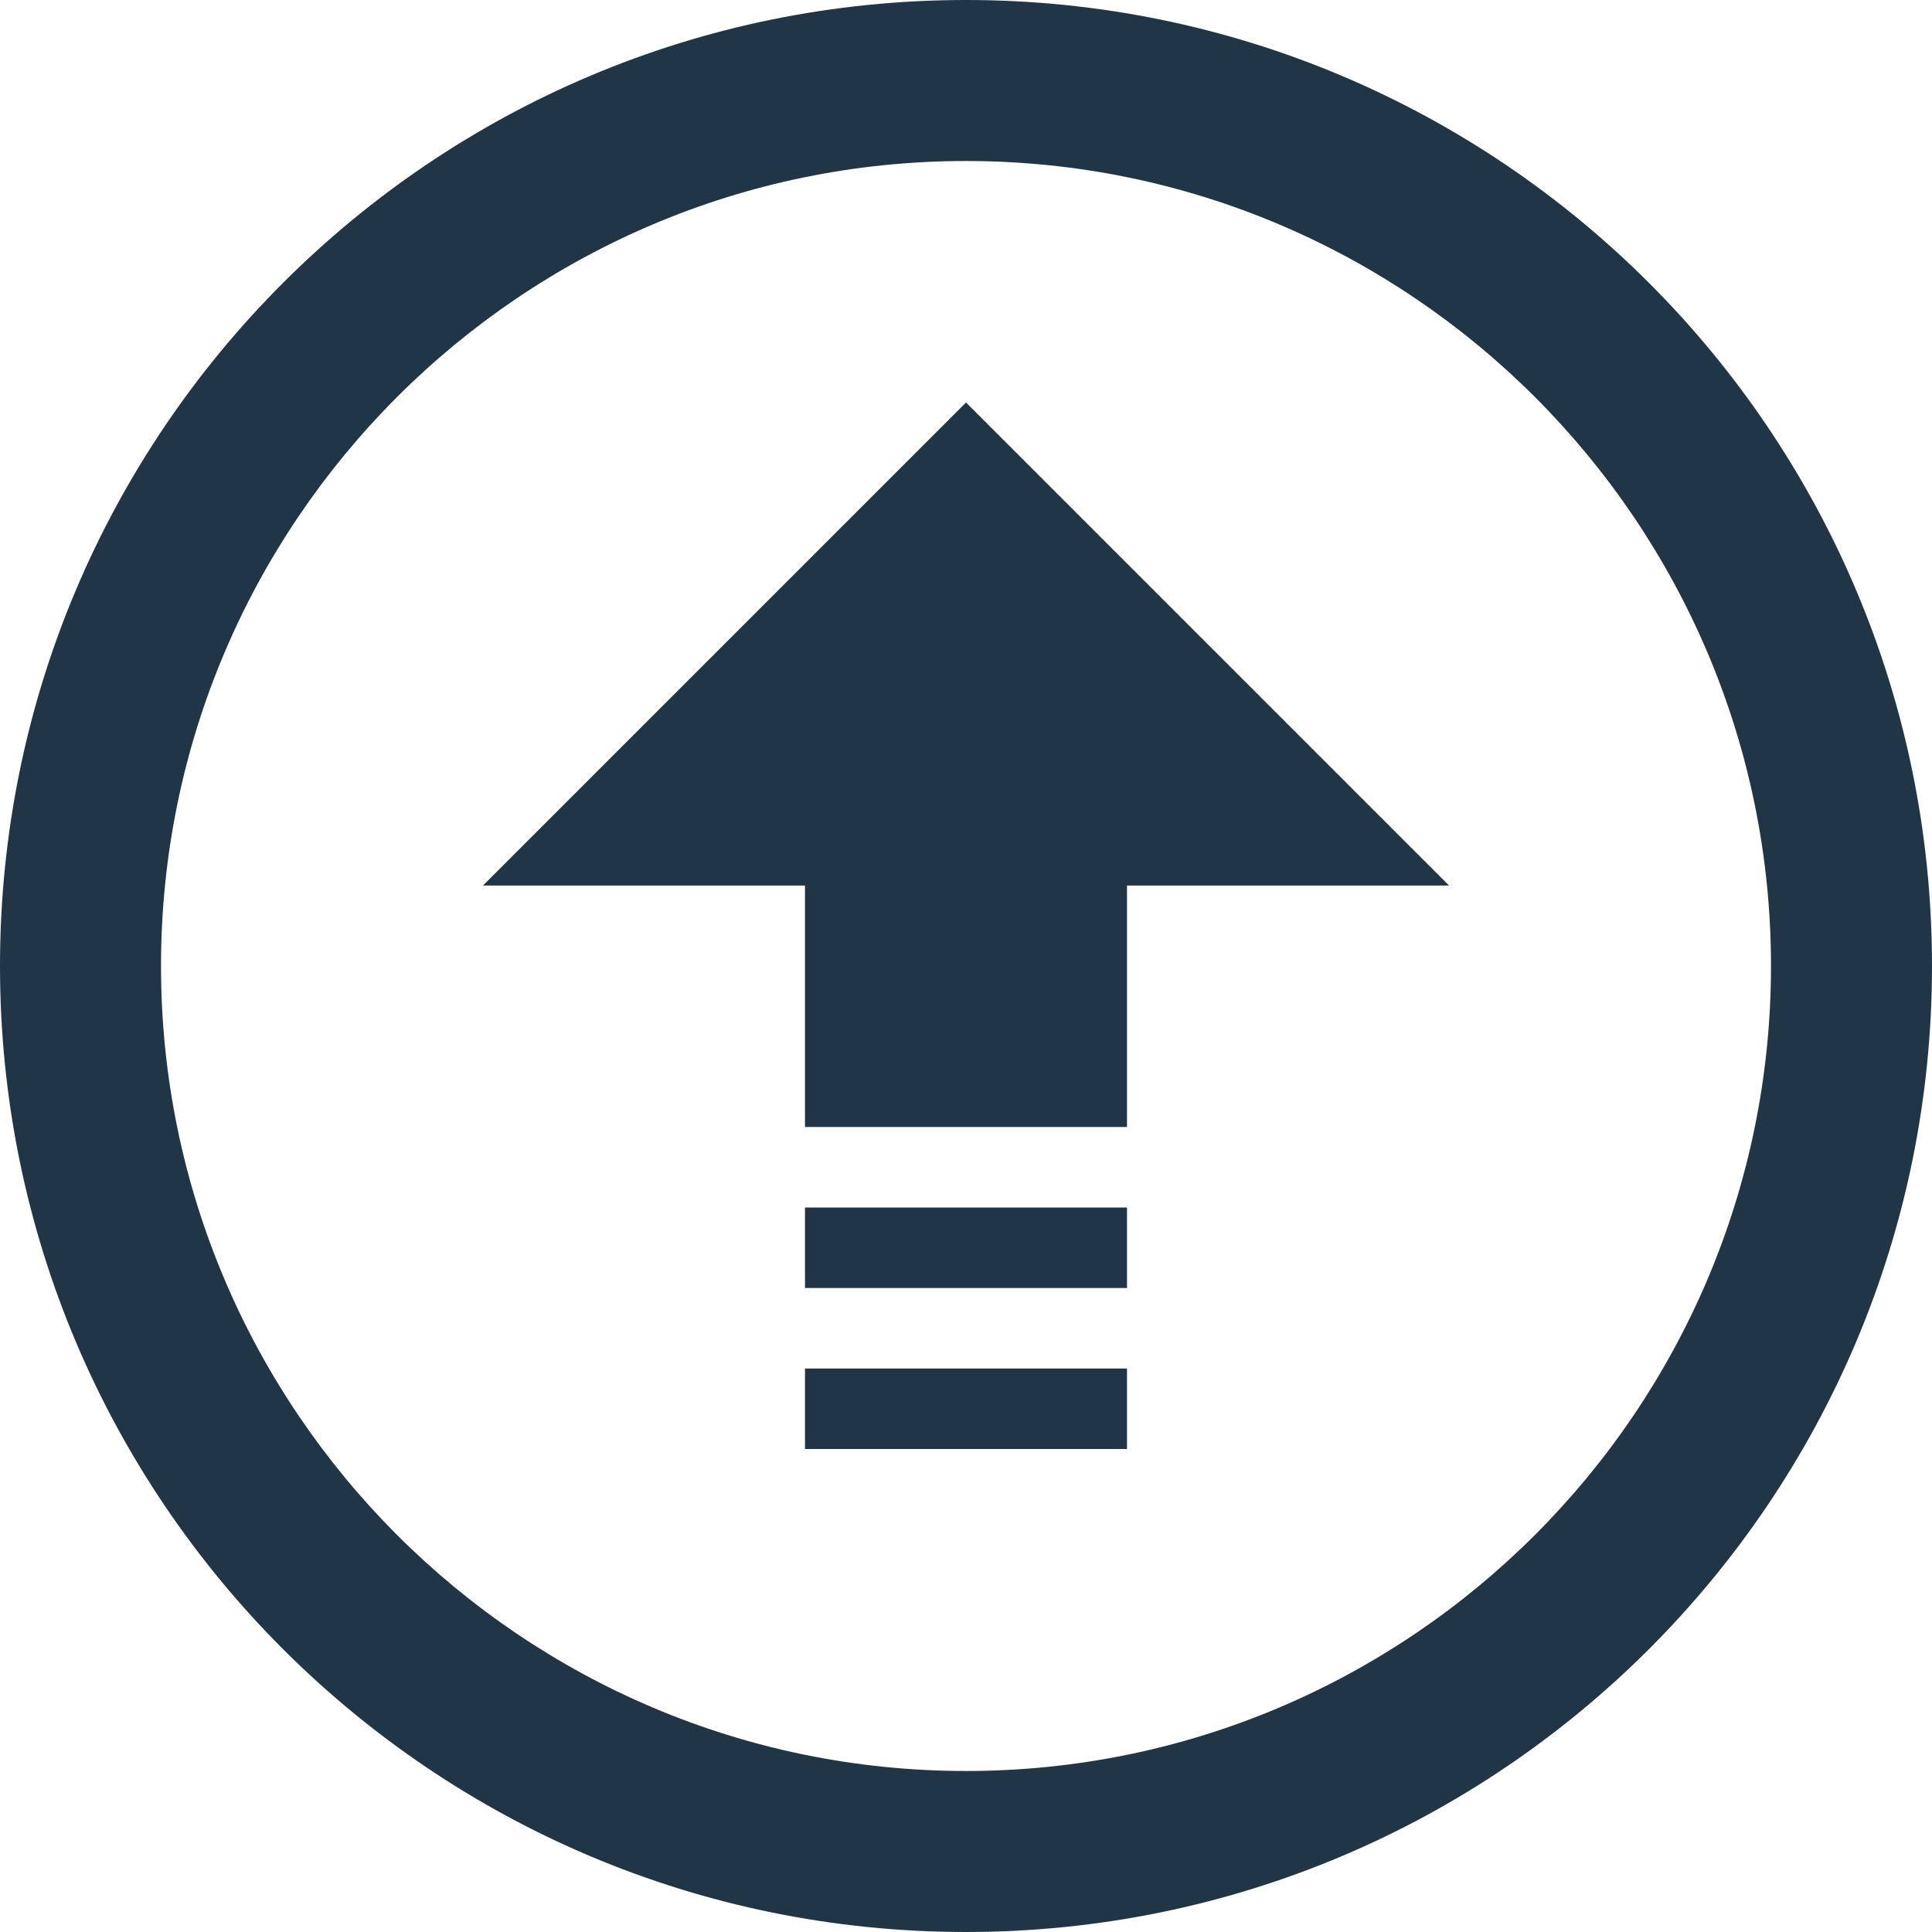
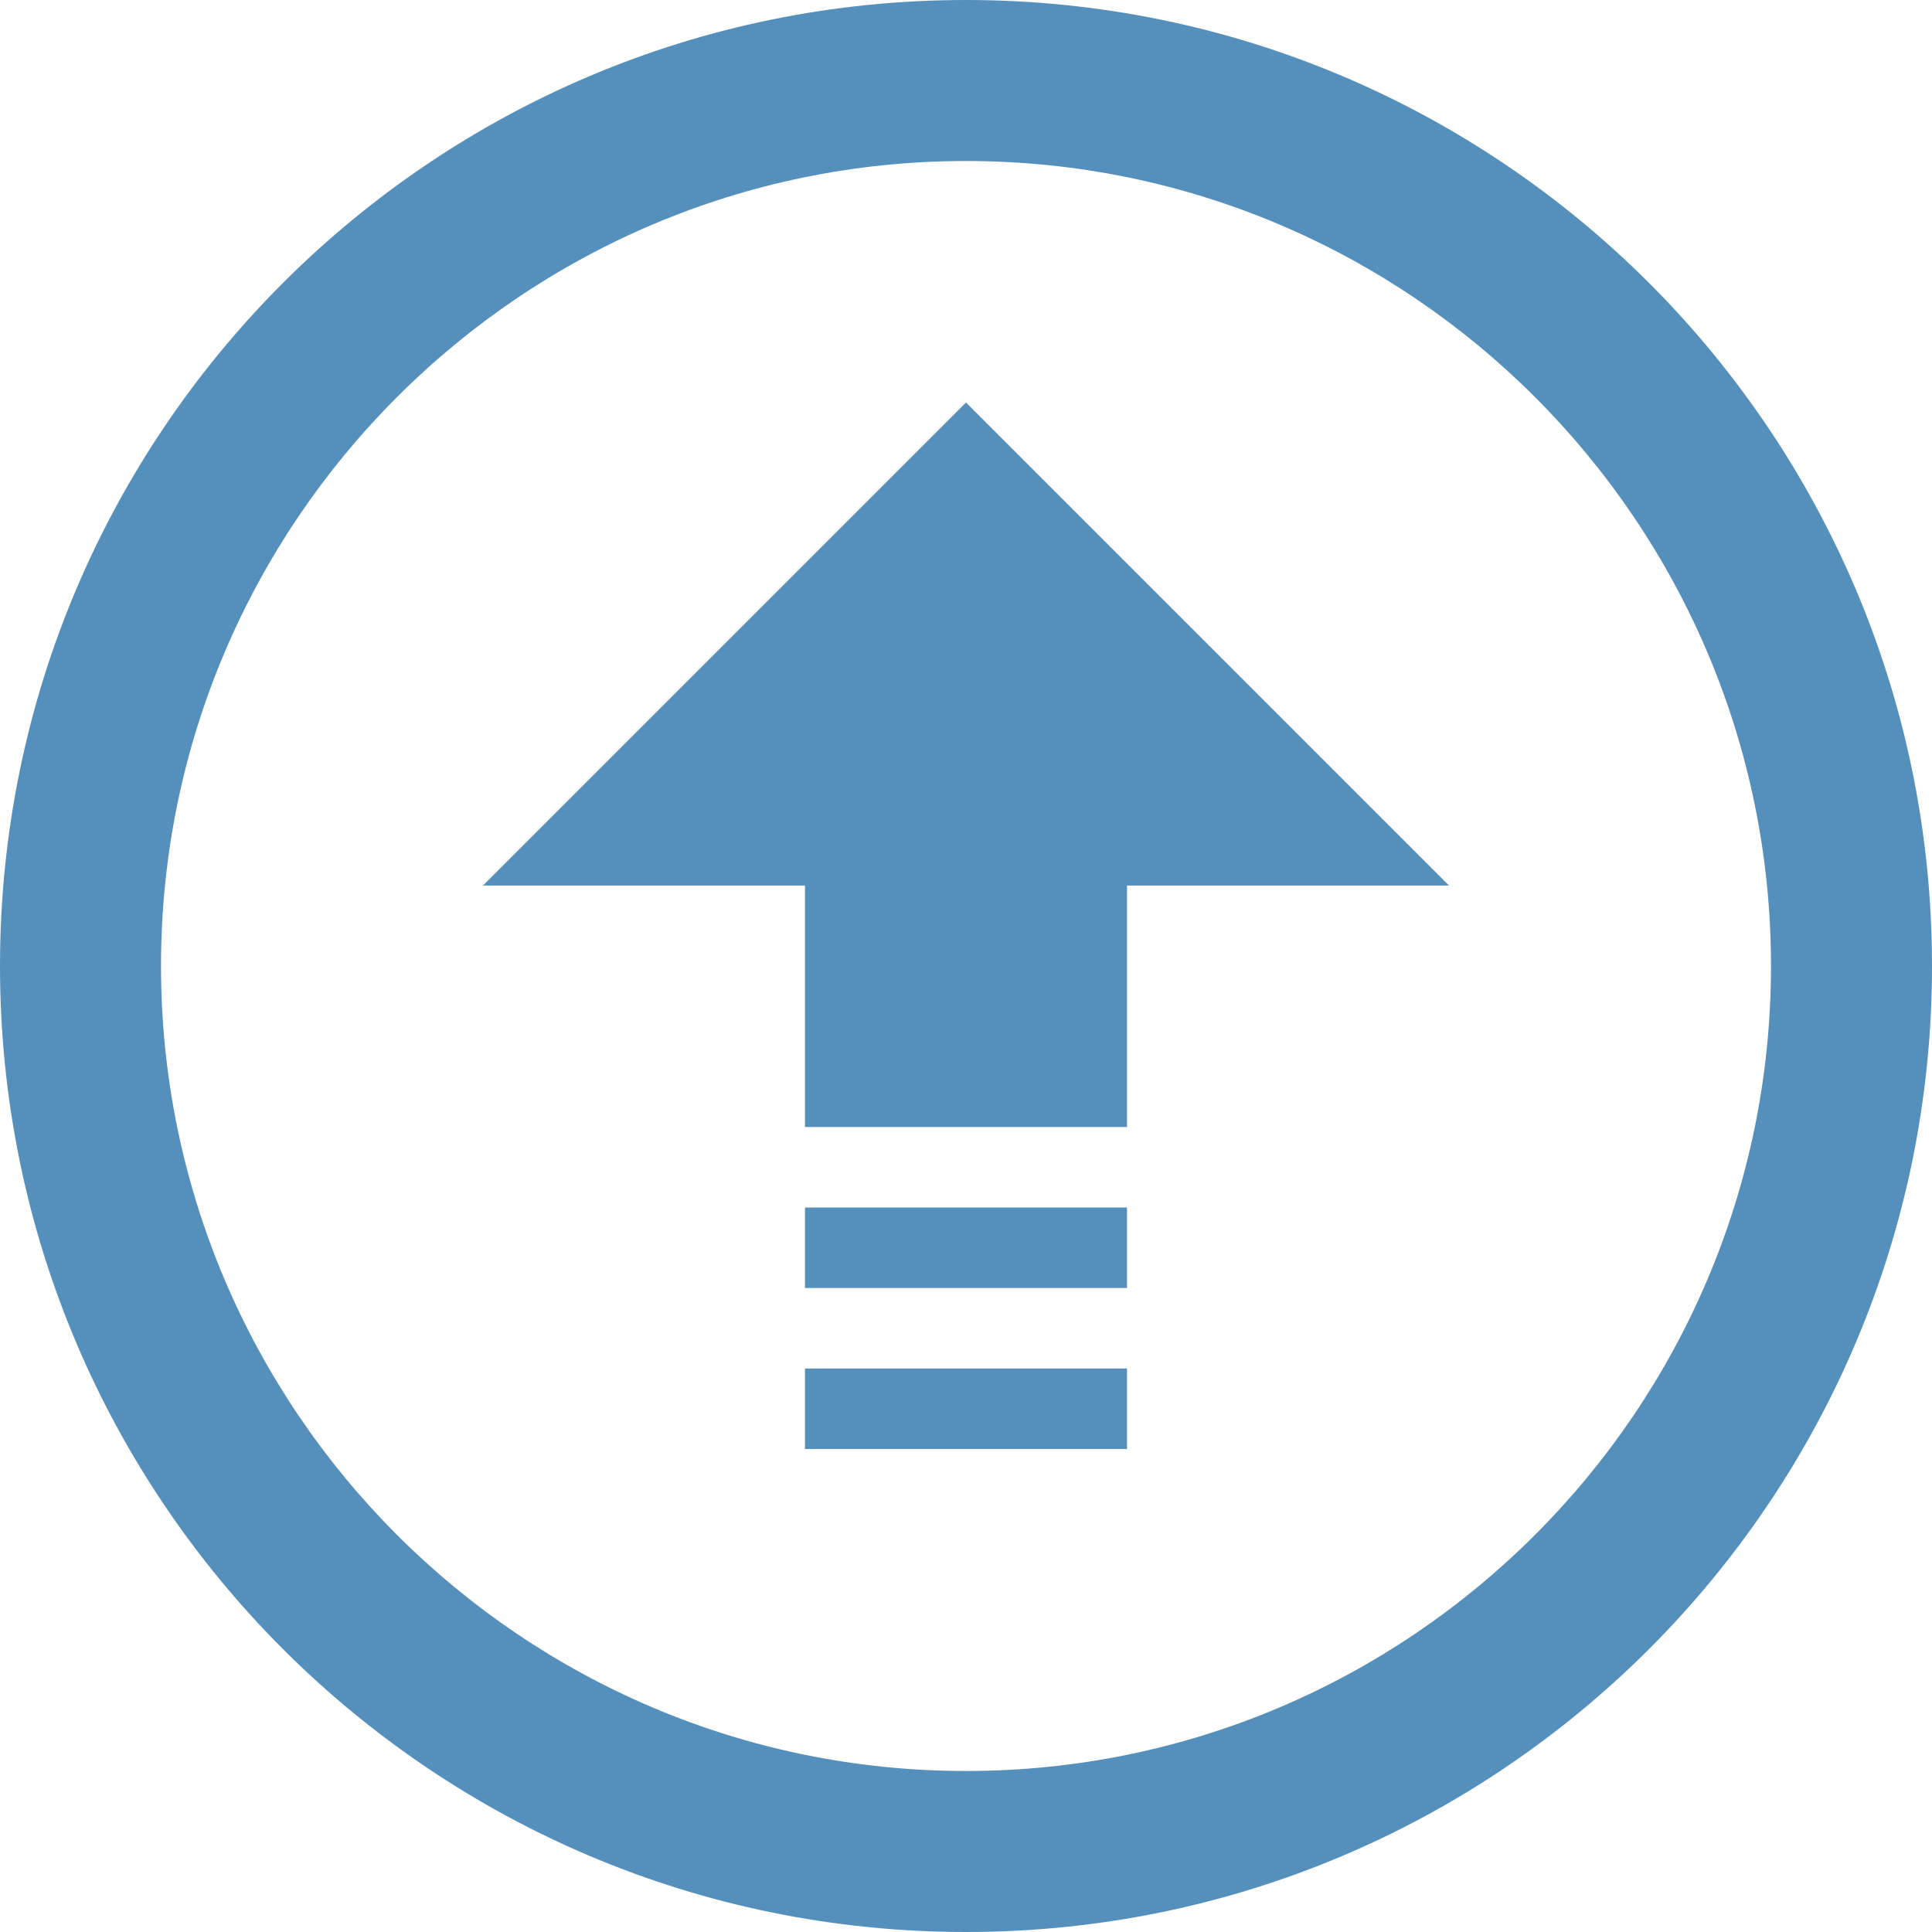
<svg xmlns="http://www.w3.org/2000/svg" width="86" height="86" viewBox="0 0 86 86" fill="none">
-   <path d="M43 86C66.747 86 86 66.747 86 43C86 19.253 66.747 0 43 0C19.253 0 0 19.253 0 43C0 66.747 19.253 86 43 86ZM43 7.167C62.758 7.167 78.833 23.241 78.833 43C78.833 62.758 62.758 78.833 43 78.833C23.241 78.833 7.167 62.758 7.167 43C7.167 23.241 23.241 7.167 43 7.167ZM50.167 57.333H35.833V53.75H50.167V57.333ZM50.167 60.917V64.5H35.833V60.917H50.167ZM35.833 39.417H21.5L43 17.917L64.5 39.417H50.167V50.167H35.833V39.417Z" fill="#203647" />
+   <path d="M43 86C66.747 86 86 66.747 86 43C86 19.253 66.747 0 43 0C19.253 0 0 19.253 0 43C0 66.747 19.253 86 43 86ZM43 7.167C62.758 7.167 78.833 23.241 78.833 43C78.833 62.758 62.758 78.833 43 78.833C23.241 78.833 7.167 62.758 7.167 43C7.167 23.241 23.241 7.167 43 7.167ZM50.167 57.333H35.833V53.75H50.167V57.333ZM50.167 60.917V64.5H35.833V60.917H50.167ZM35.833 39.417H21.5L43 17.917L64.5 39.417H50.167V50.167H35.833V39.417Z" fill="#5590bd" />
</svg>
